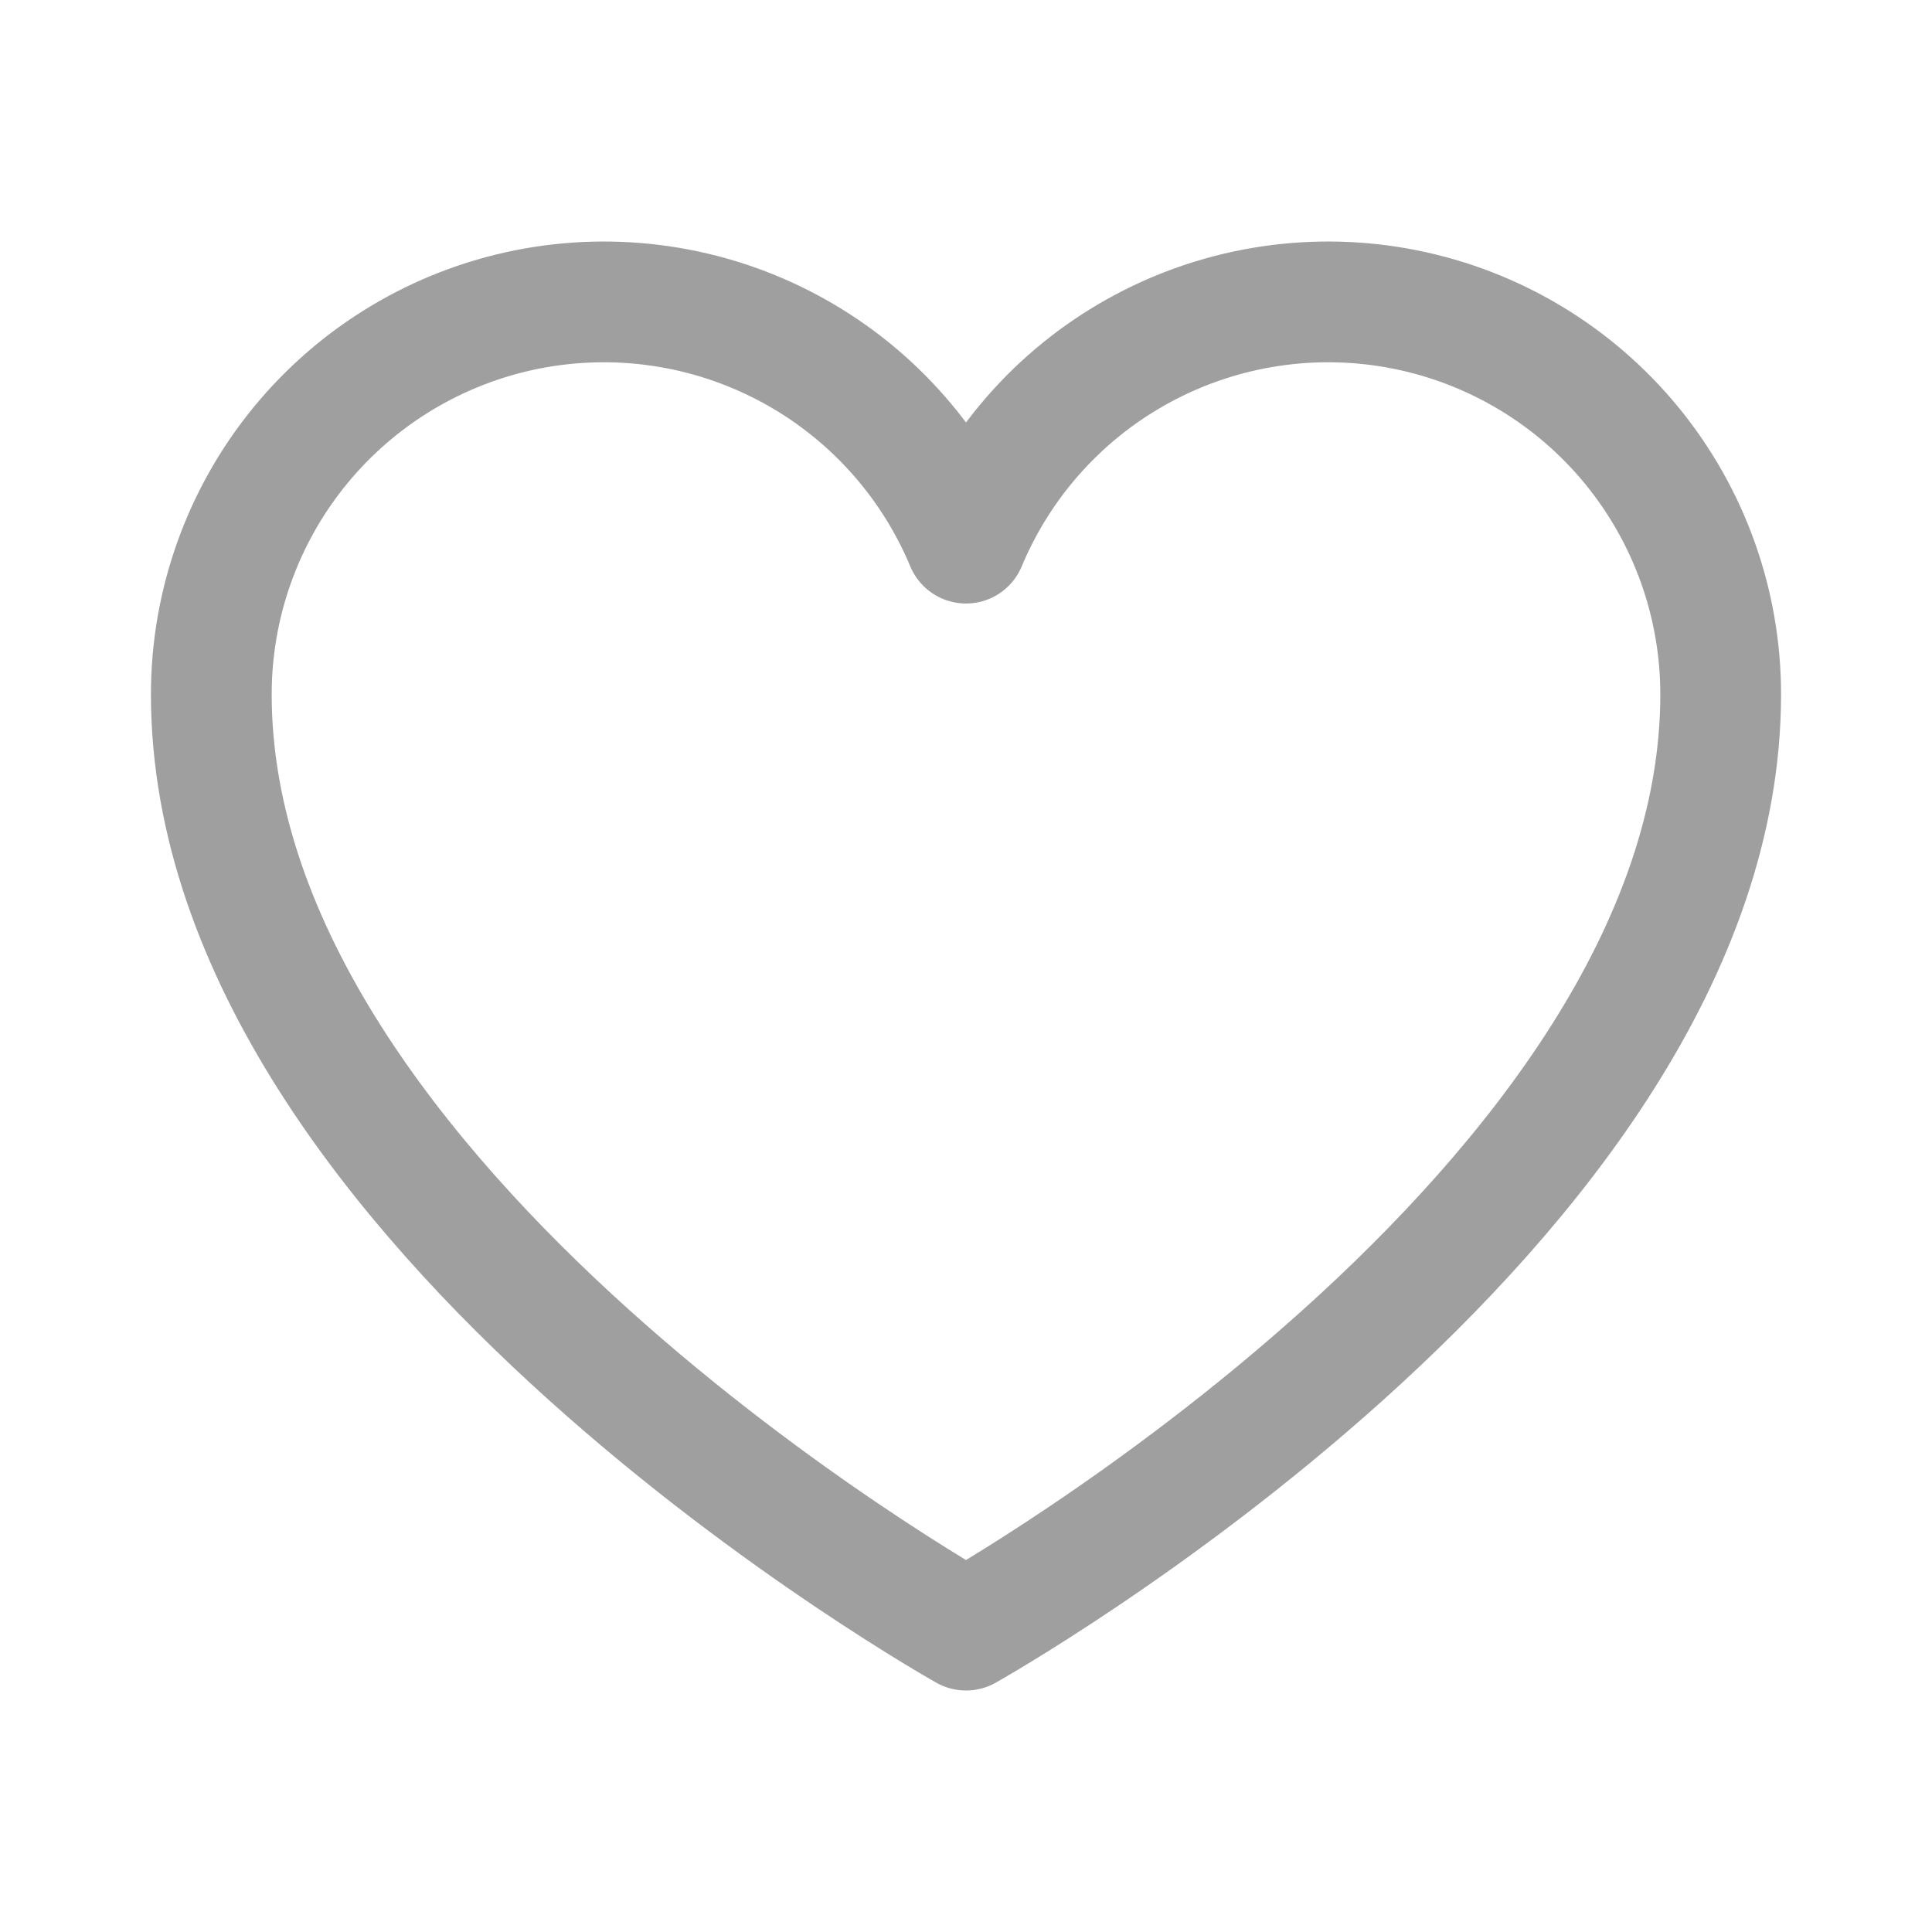
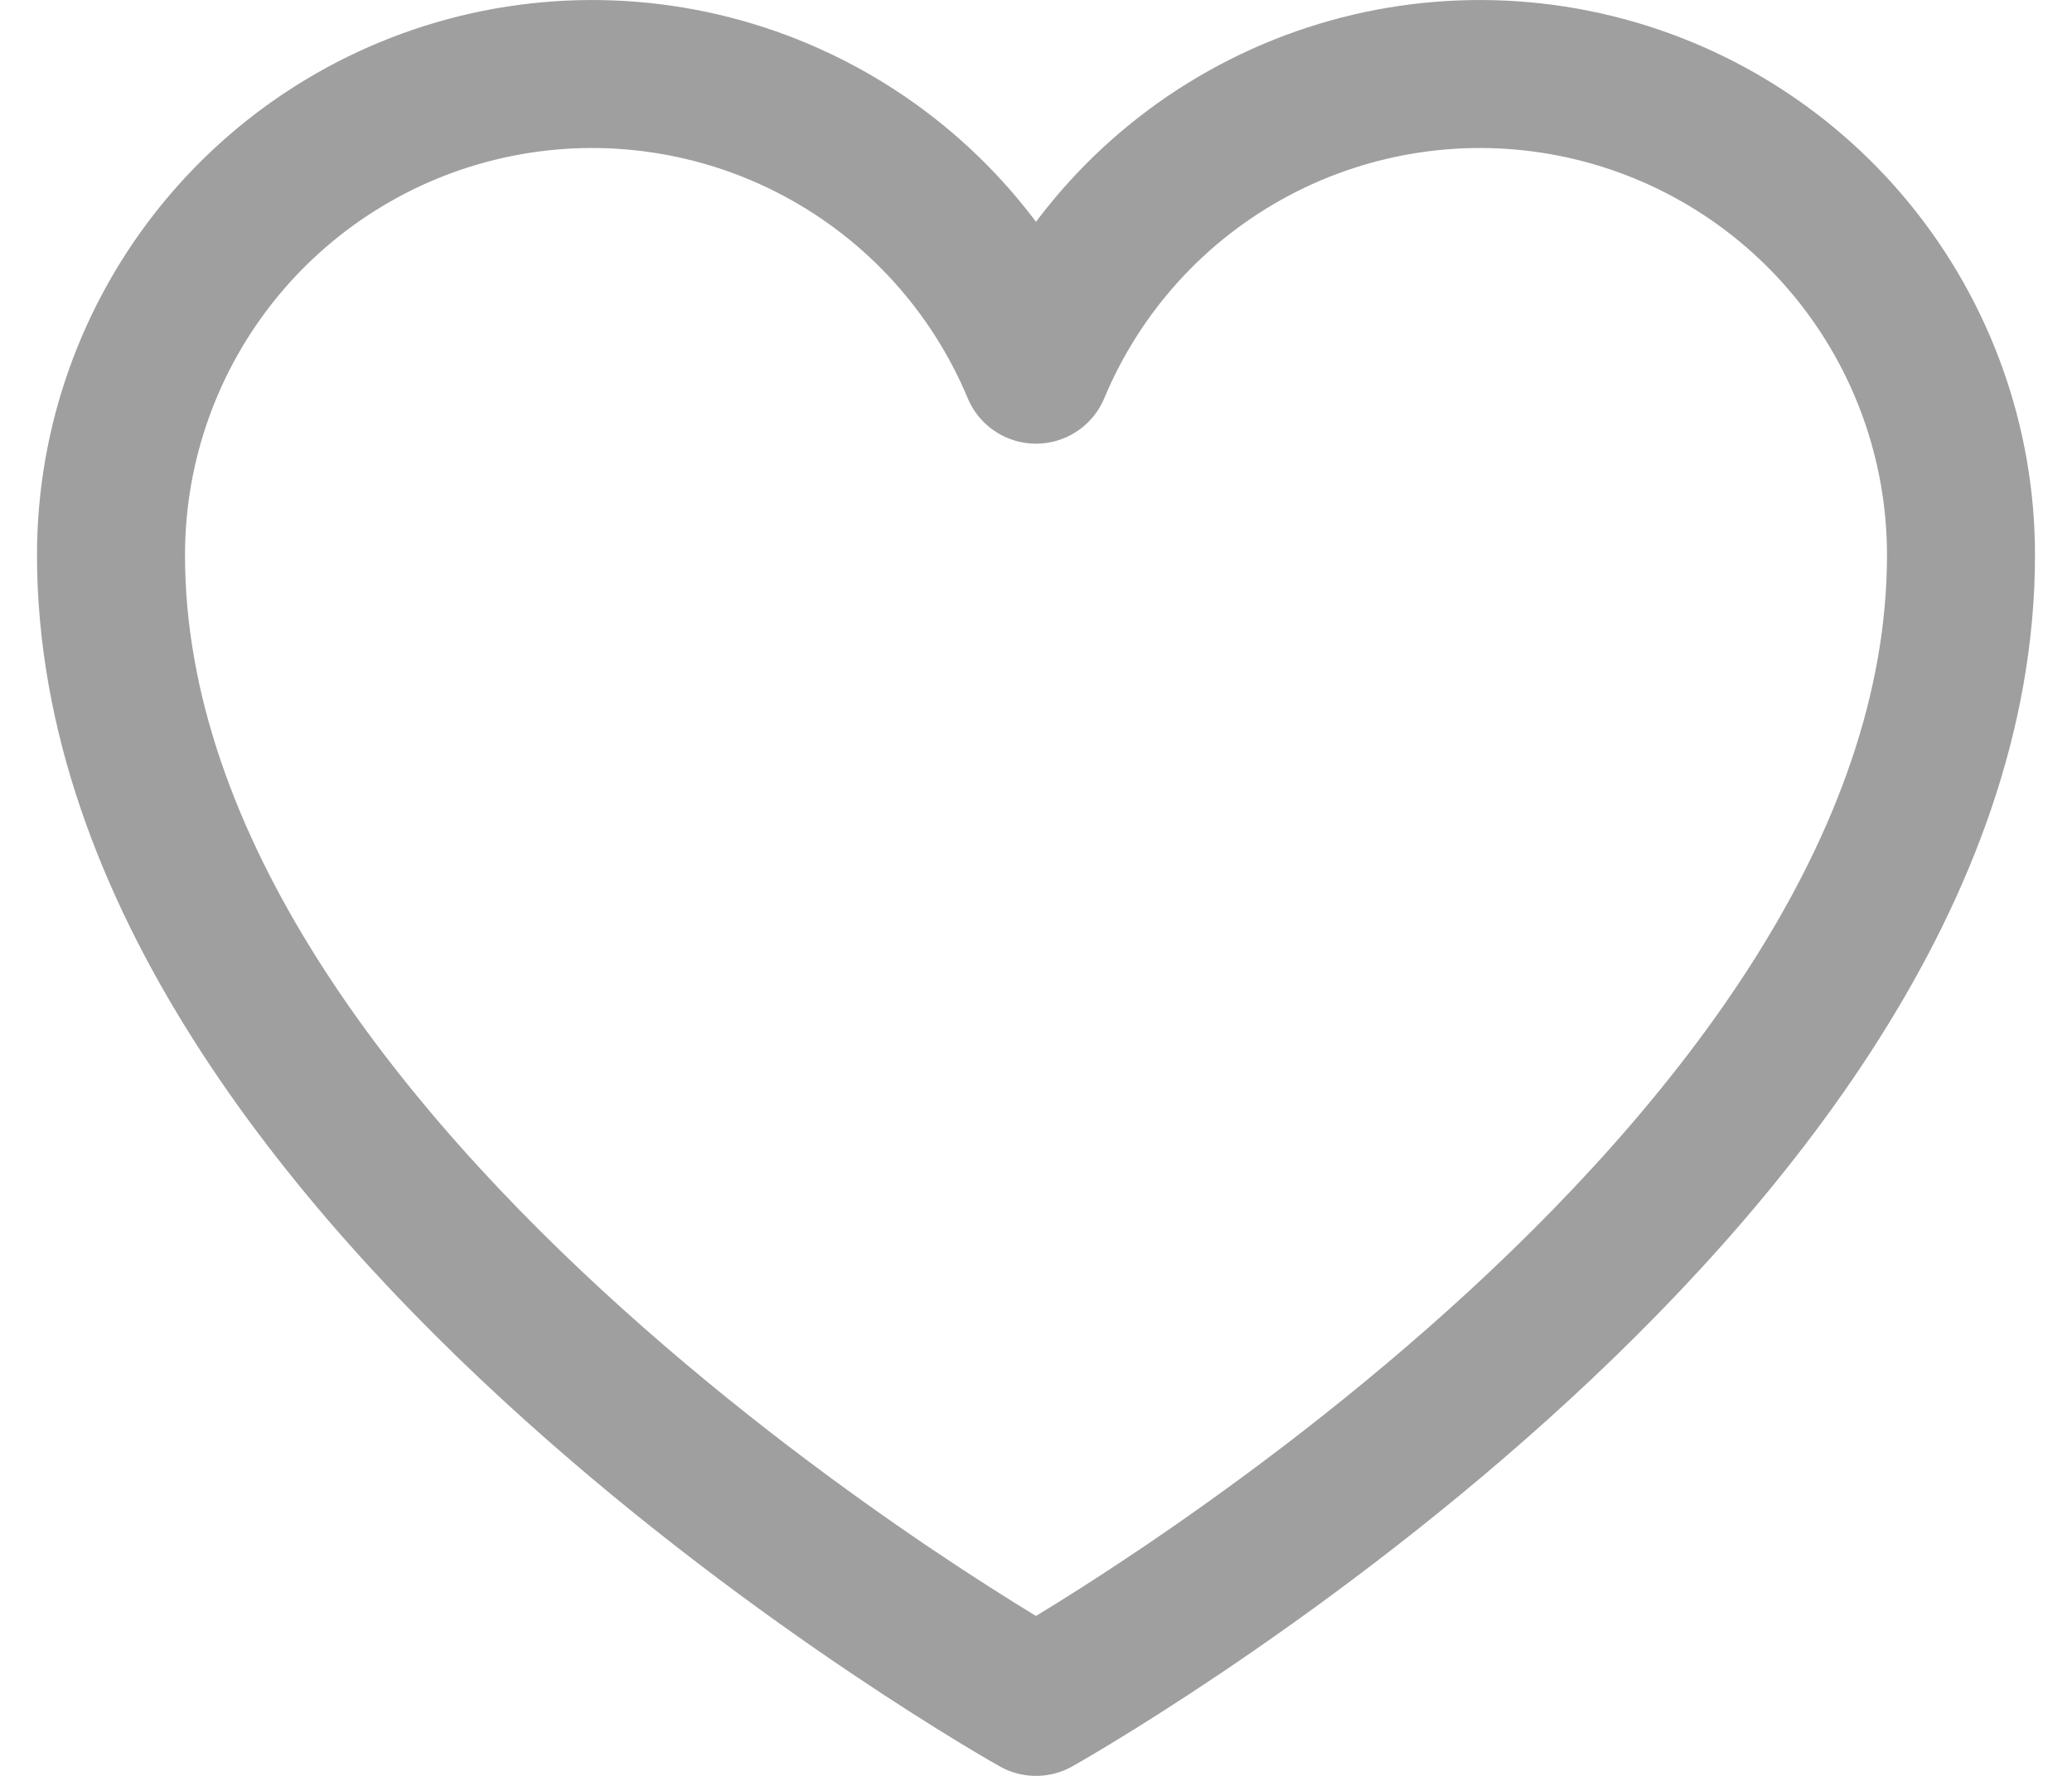
- <svg xmlns="http://www.w3.org/2000/svg" width="32" height="32" viewBox="0 0 32 32" fill="none">
-   <path d="M16 27C16 27 3.5 20 3.5 11.5C3.5 9.998 4.021 8.542 4.973 7.38C5.926 6.218 7.251 5.422 8.724 5.127C10.197 4.832 11.727 5.056 13.053 5.761C14.38 6.466 15.421 7.609 16 8.996L16 8.996C16.579 7.609 17.62 6.466 18.947 5.761C20.273 5.056 21.803 4.832 23.276 5.127C24.749 5.422 26.075 6.218 27.027 7.38C27.979 8.542 28.5 9.998 28.5 11.5C28.5 20 16 27 16 27Z" stroke="#9F9F9F" stroke-width="2" stroke-linecap="round" stroke-linejoin="round" />
+ <svg xmlns="http://www.w3.org/2000/svg" width="28" height="24" viewBox="0 0 28 24" fill="none">
+   <path d="M14 23C14 23 1.5 16 1.5 7.5C1.5 5.998 2.021 4.542 2.973 3.38C3.926 2.218 5.251 1.422 6.724 1.127C8.197 0.832 9.727 1.056 11.053 1.761C12.38 2.466 13.421 3.609 14 4.996C14.579 3.609 15.62 2.466 16.947 1.761C18.273 1.056 19.803 0.832 21.276 1.127C22.749 1.422 24.075 2.218 25.027 3.38C25.979 4.542 26.5 5.998 26.5 7.5C26.5 16 14 23 14 23Z" stroke="#9F9F9F" stroke-width="2" stroke-linecap="round" stroke-linejoin="round" />
</svg>
